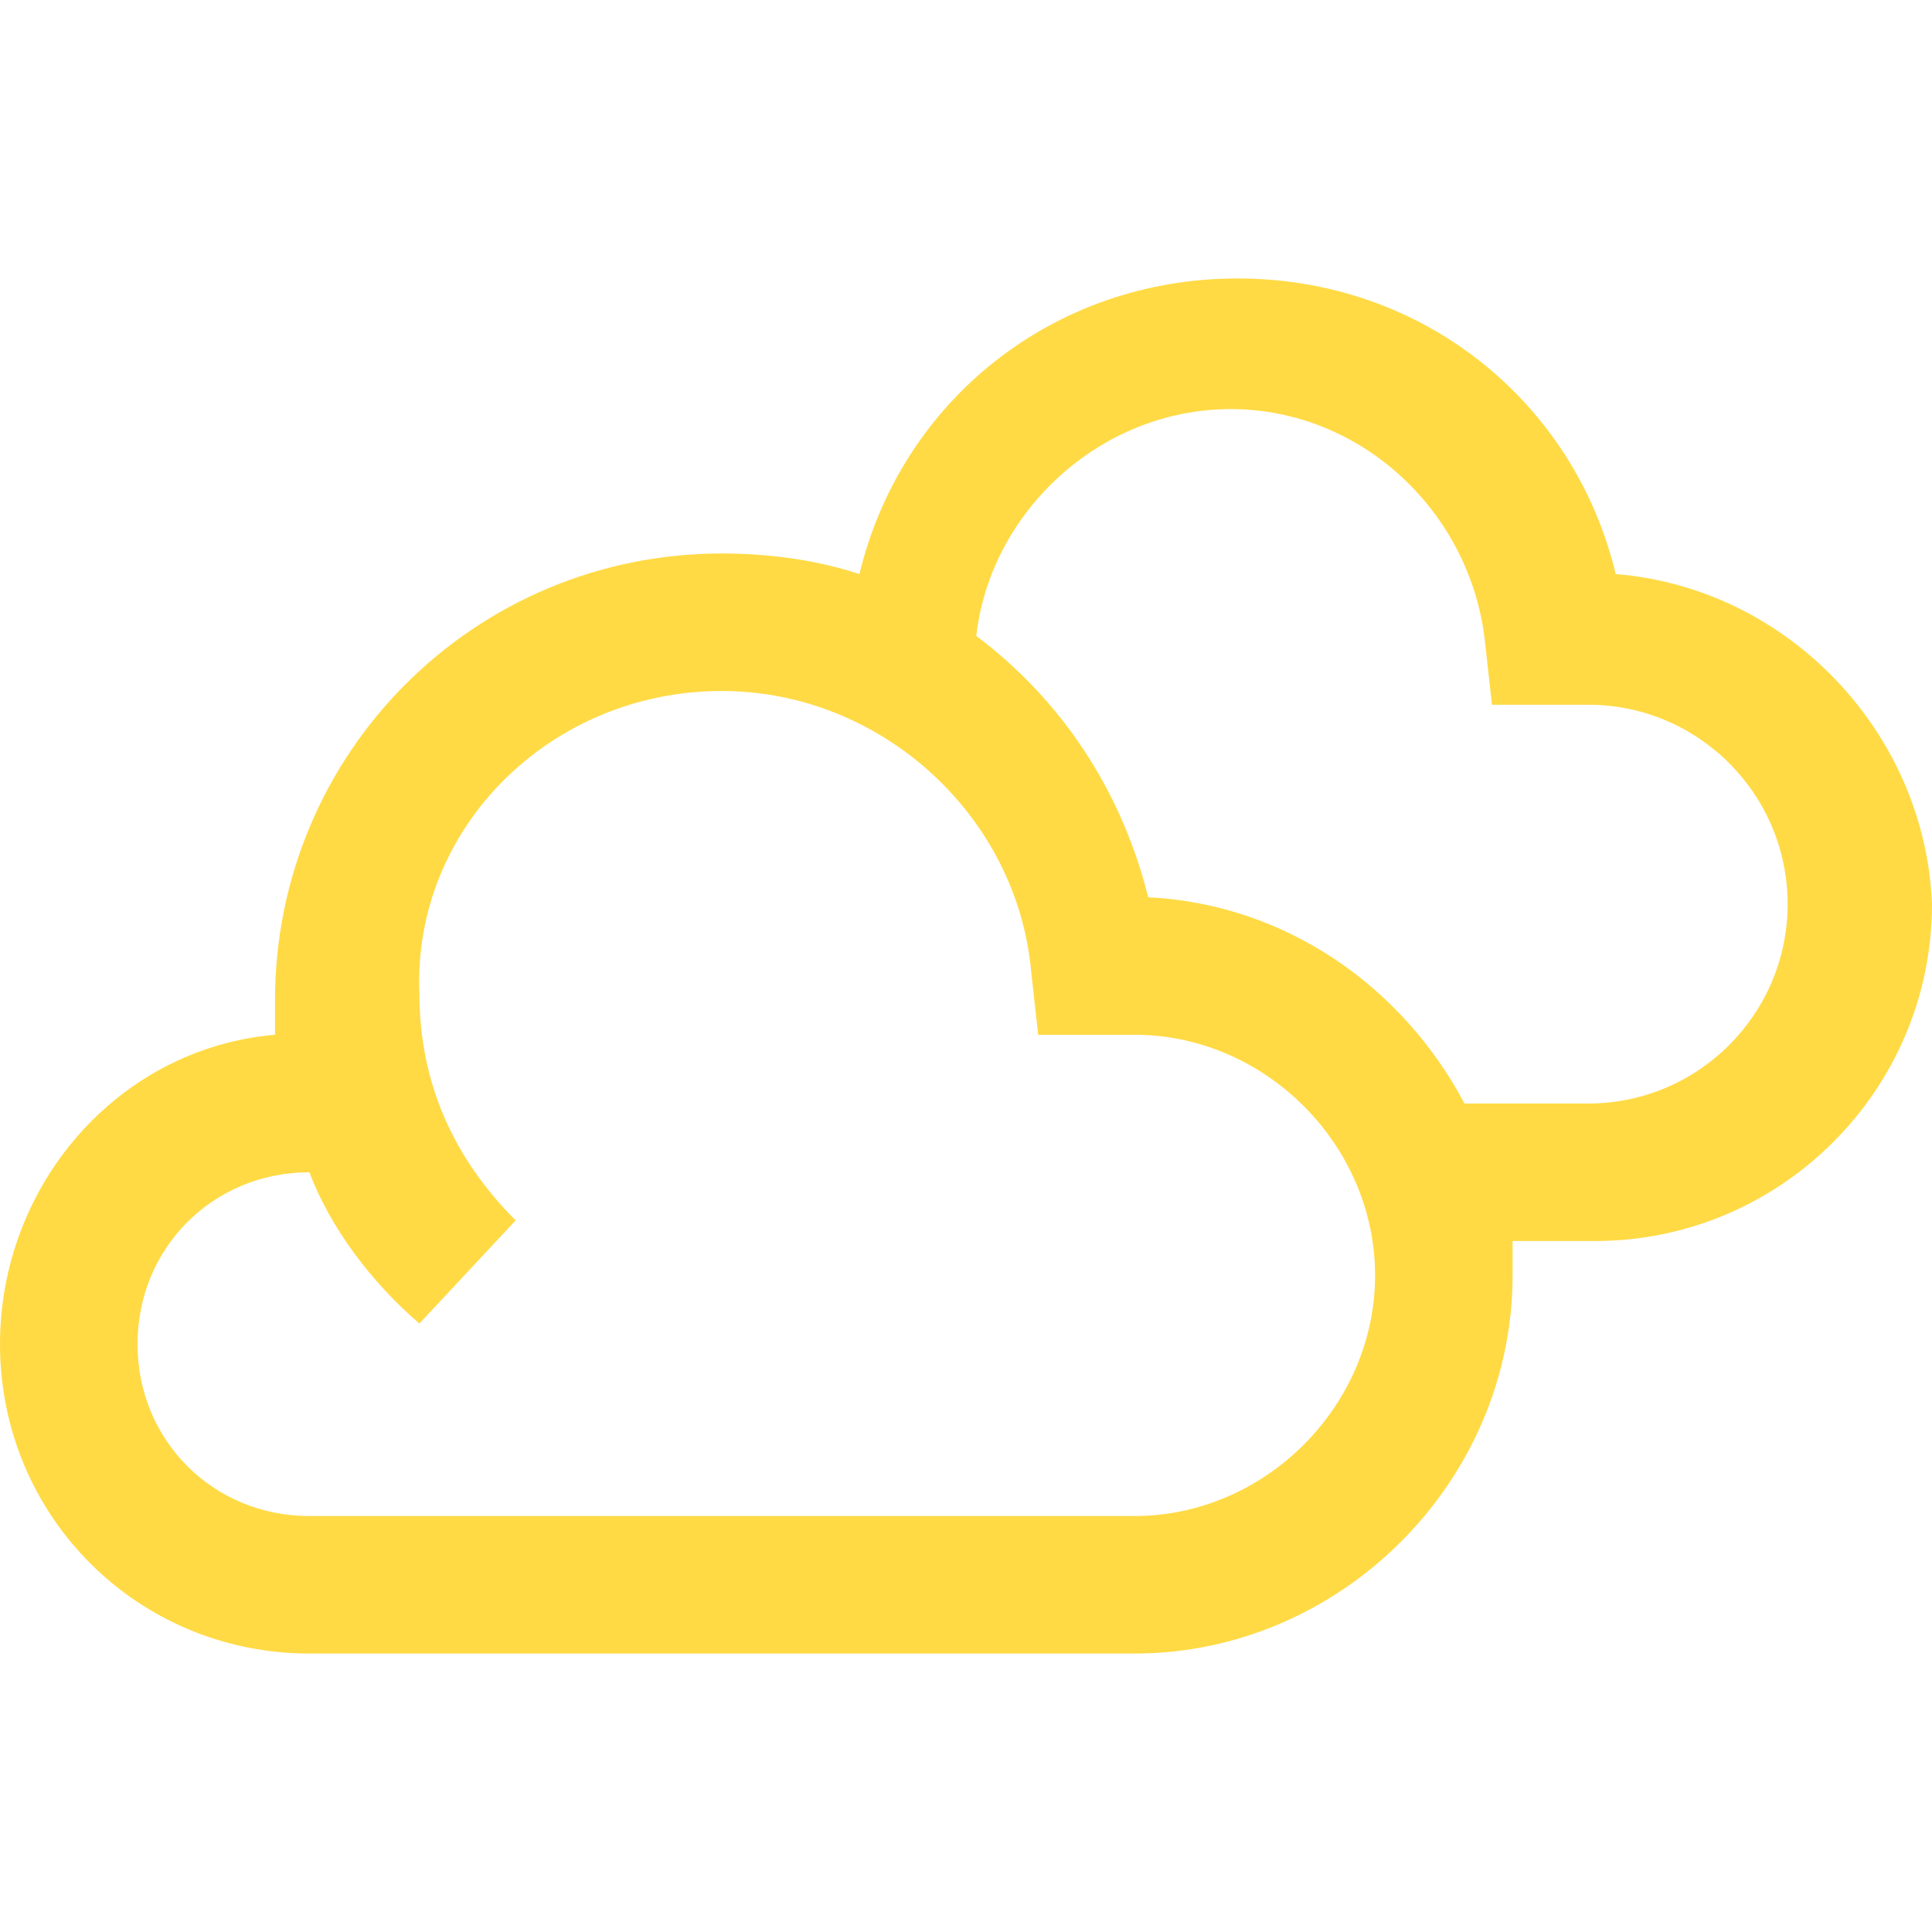
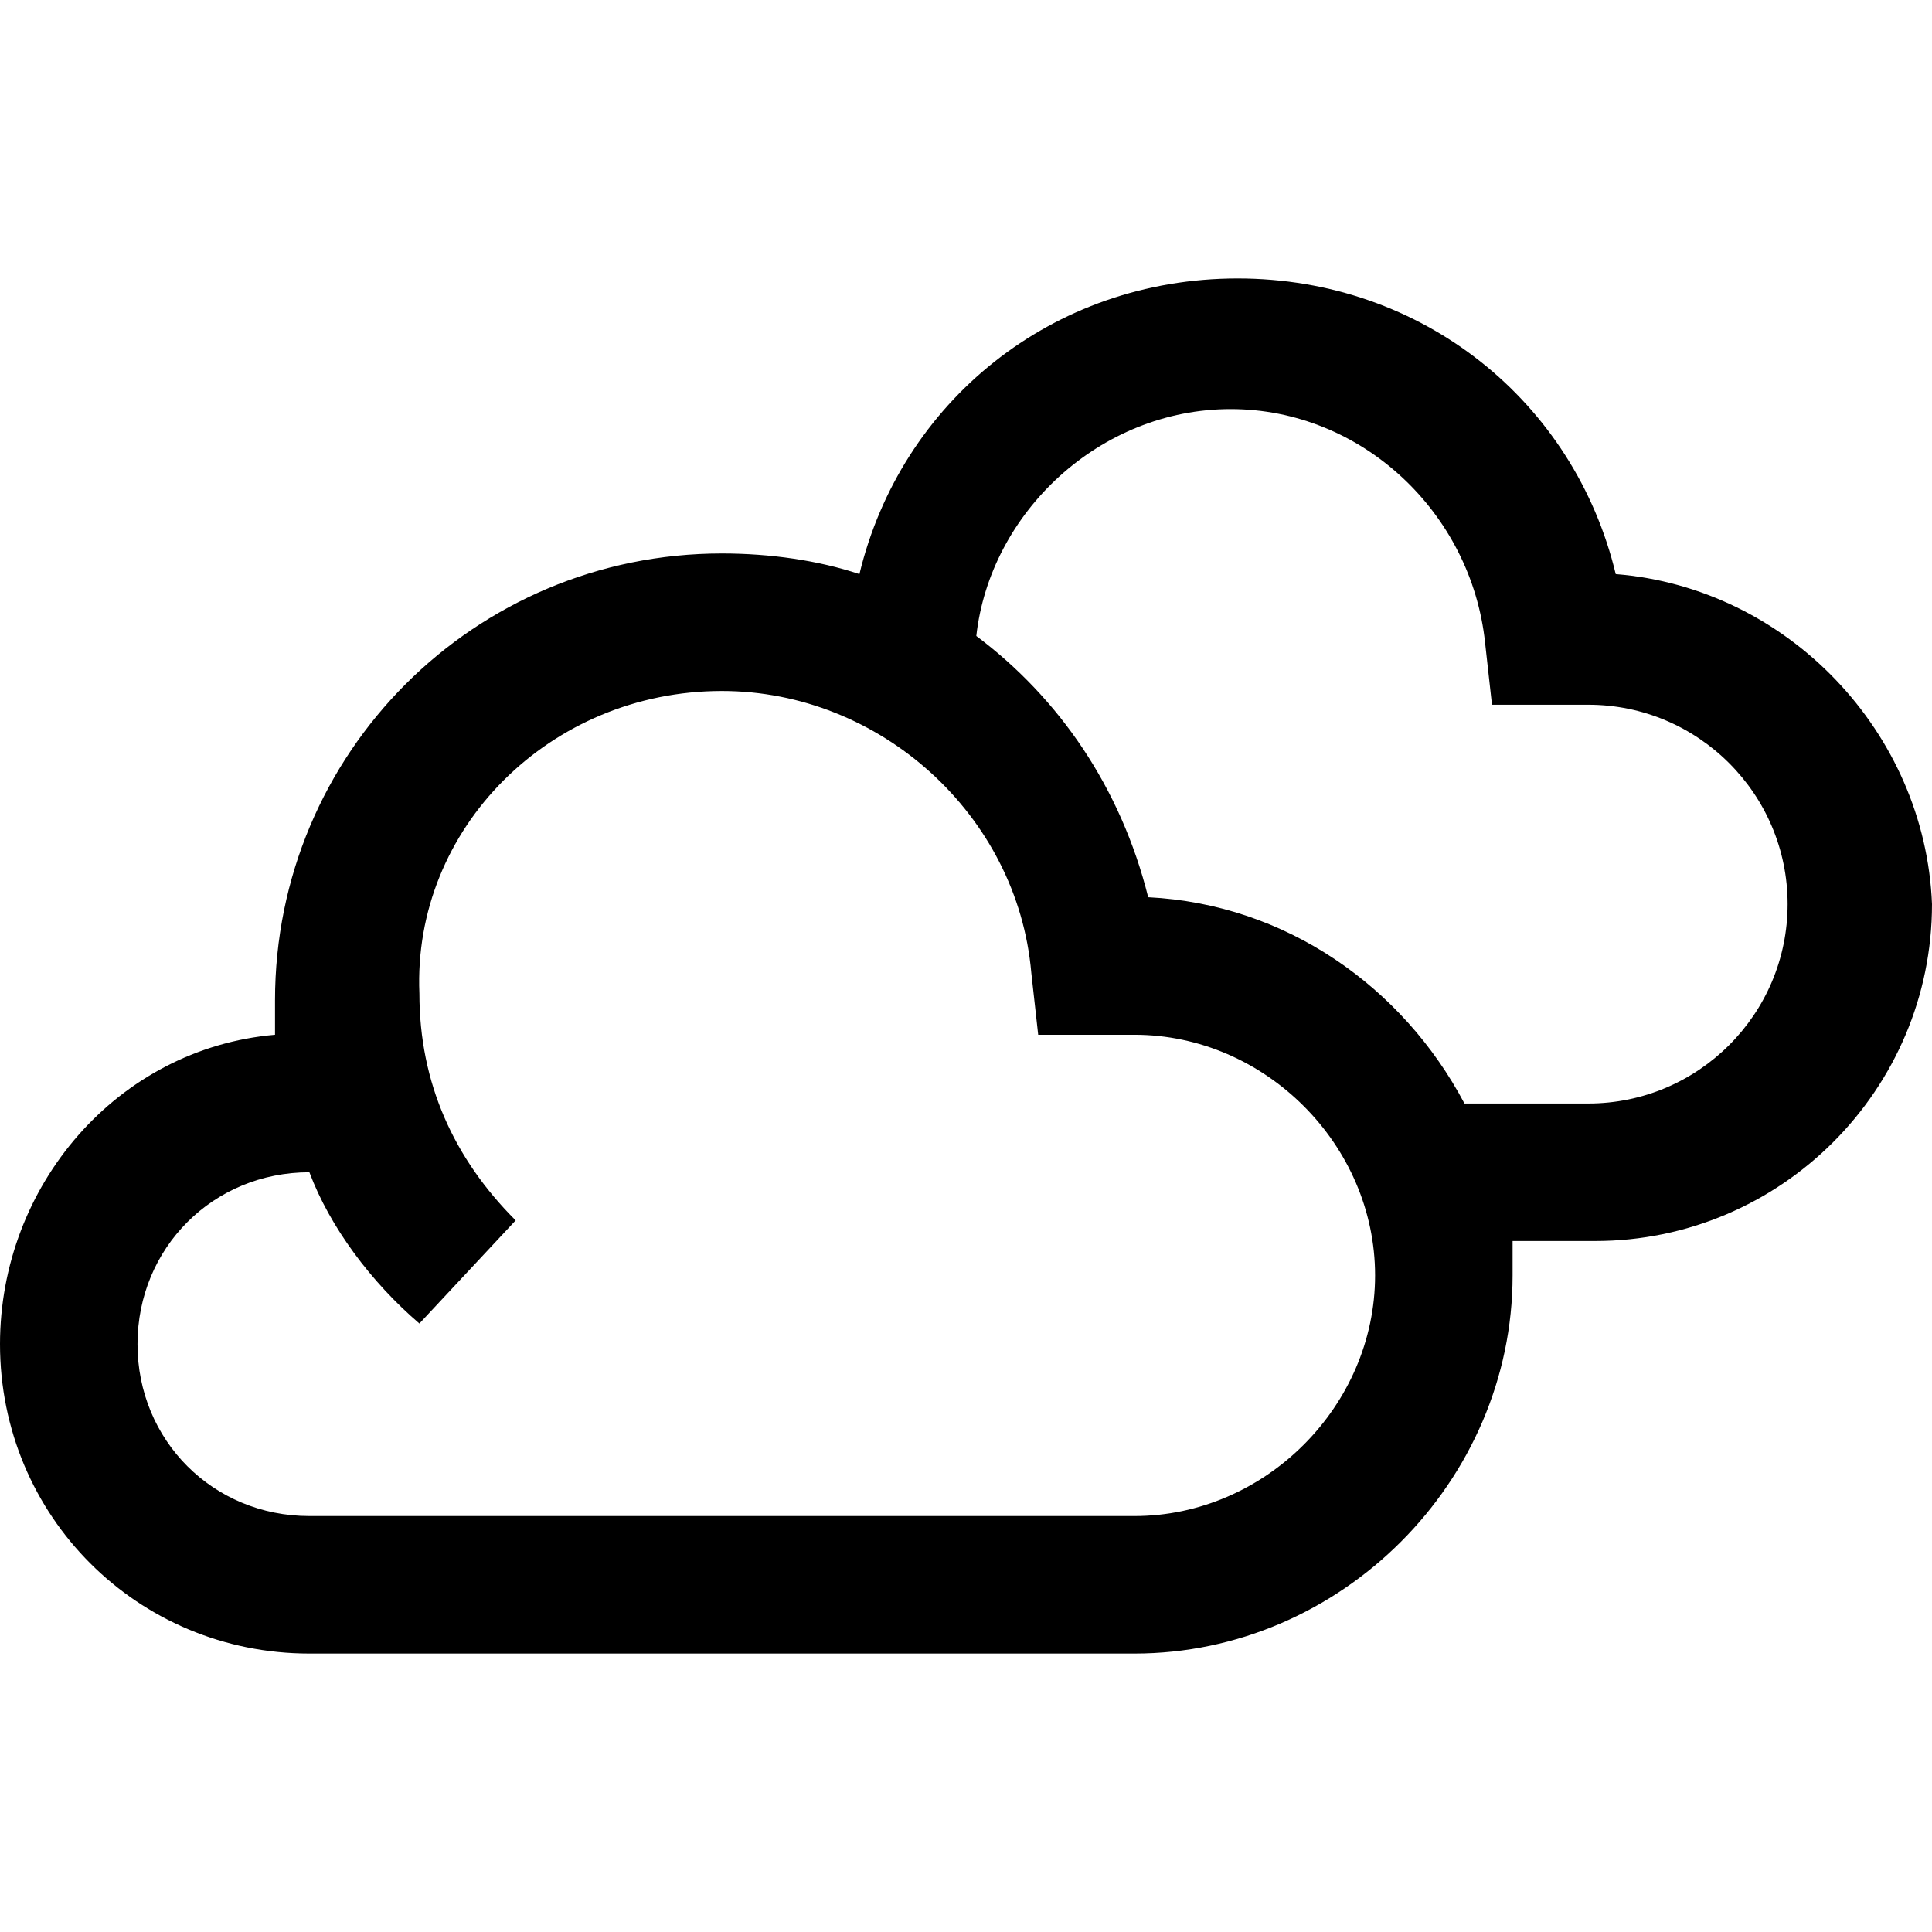
- <svg xmlns="http://www.w3.org/2000/svg" version="1.1" id="Capa_1" x="0px" y="0px" viewBox="0 0 601.012 601.012" style="enable-background:new 0 0 601.012 601.012;" xml:space="preserve" width="512px" height="512px">
-   <path d="M502.626,178.592c-12.833-53.471-59.887-91.97-117.636-91.97s-104.803,38.499-117.636,91.97  c-12.833-4.278-27.805-6.416-42.777-6.416c-76.998,0-139.024,62.026-139.024,139.024c0,4.278,0,8.555,0,10.694  C36.36,326.172,0,368.949,0,418.142c0,53.471,42.777,96.247,96.247,96.247h256.66c64.165,0,117.636-53.471,117.636-117.636  c0-4.278,0-6.416,0-10.694h25.666c57.749,0,104.803-47.055,104.803-104.803C598.873,227.787,556.097,182.871,502.626,178.592  L502.626,178.592z M352.907,471.613H96.247c-29.944,0-53.471-23.527-53.471-53.471s23.527-53.471,53.471-53.471  c6.416,17.11,19.249,34.221,34.221,47.055l29.944-32.082c-19.249-19.249-29.944-42.777-29.944-70.581  c-2.139-51.332,40.638-94.109,94.109-94.109c49.193,0,91.97,38.499,96.247,87.692l2.139,19.249h29.944  c40.638,0,74.859,34.221,74.859,74.859S393.545,471.613,352.907,471.613L352.907,471.613z M494.071,343.283h-38.499  c-19.249-36.36-55.61-62.026-98.386-64.165c-8.555-34.221-27.805-62.026-53.471-81.275c4.278-38.499,38.499-70.581,79.137-70.581  s74.859,32.082,79.137,72.72l2.139,19.249h29.944c34.221,0,62.026,27.805,62.026,62.026  C556.097,315.478,528.292,343.283,494.071,343.283z" fill="#FFDA44" />
+ <svg xmlns="http://www.w3.org/2000/svg" version="1.1" id="Capa_1" x="0px" y="0px" viewBox="0 0 601.012 601.012" style="enable-background:new 0 0 601.012 601.012;" xml:space="preserve">
+   <path d="M502.626,178.592c-12.833-53.471-59.887-91.97-117.636-91.97s-104.803,38.499-117.636,91.97  c-12.833-4.278-27.805-6.416-42.777-6.416c-76.998,0-139.024,62.026-139.024,139.024c0,4.278,0,8.555,0,10.694  C36.36,326.172,0,368.949,0,418.142c0,53.471,42.777,96.247,96.247,96.247h256.66c64.165,0,117.636-53.471,117.636-117.636  c0-4.278,0-6.416,0-10.694h25.666c57.749,0,104.803-47.055,104.803-104.803C598.873,227.787,556.097,182.871,502.626,178.592  L502.626,178.592z M352.907,471.613H96.247c-29.944,0-53.471-23.527-53.471-53.471s23.527-53.471,53.471-53.471  c6.416,17.11,19.249,34.221,34.221,47.055l29.944-32.082c-19.249-19.249-29.944-42.777-29.944-70.581  c-2.139-51.332,40.638-94.109,94.109-94.109c49.193,0,91.97,38.499,96.247,87.692l2.139,19.249h29.944  c40.638,0,74.859,34.221,74.859,74.859S393.545,471.613,352.907,471.613L352.907,471.613z M494.071,343.283h-38.499  c-19.249-36.36-55.61-62.026-98.386-64.165c-8.555-34.221-27.805-62.026-53.471-81.275c4.278-38.499,38.499-70.581,79.137-70.581  s74.859,32.082,79.137,72.72l2.139,19.249h29.944c34.221,0,62.026,27.805,62.026,62.026  C556.097,315.478,528.292,343.283,494.071,343.283z" />
  <g>
</g>
  <g>
</g>
  <g>
</g>
  <g>
</g>
  <g>
</g>
  <g>
</g>
  <g>
</g>
  <g>
</g>
  <g>
</g>
  <g>
</g>
  <g>
</g>
  <g>
</g>
  <g>
</g>
  <g>
</g>
  <g>
</g>
</svg>
